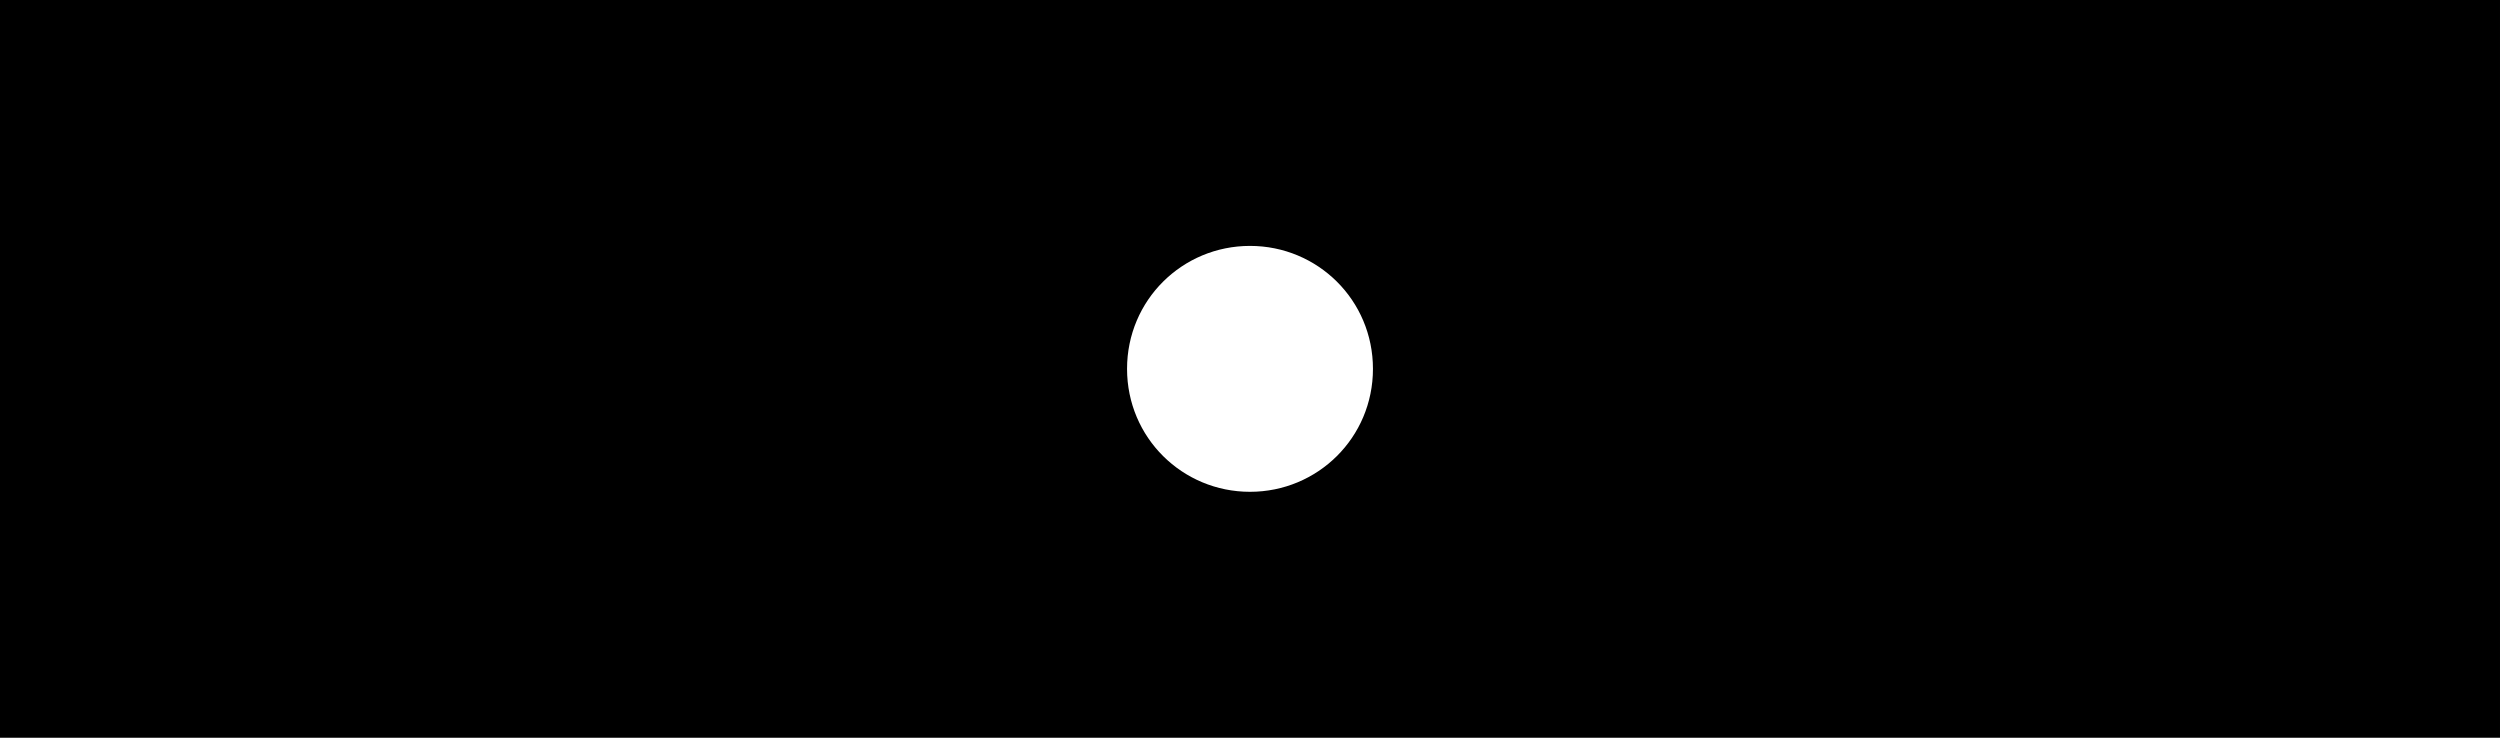
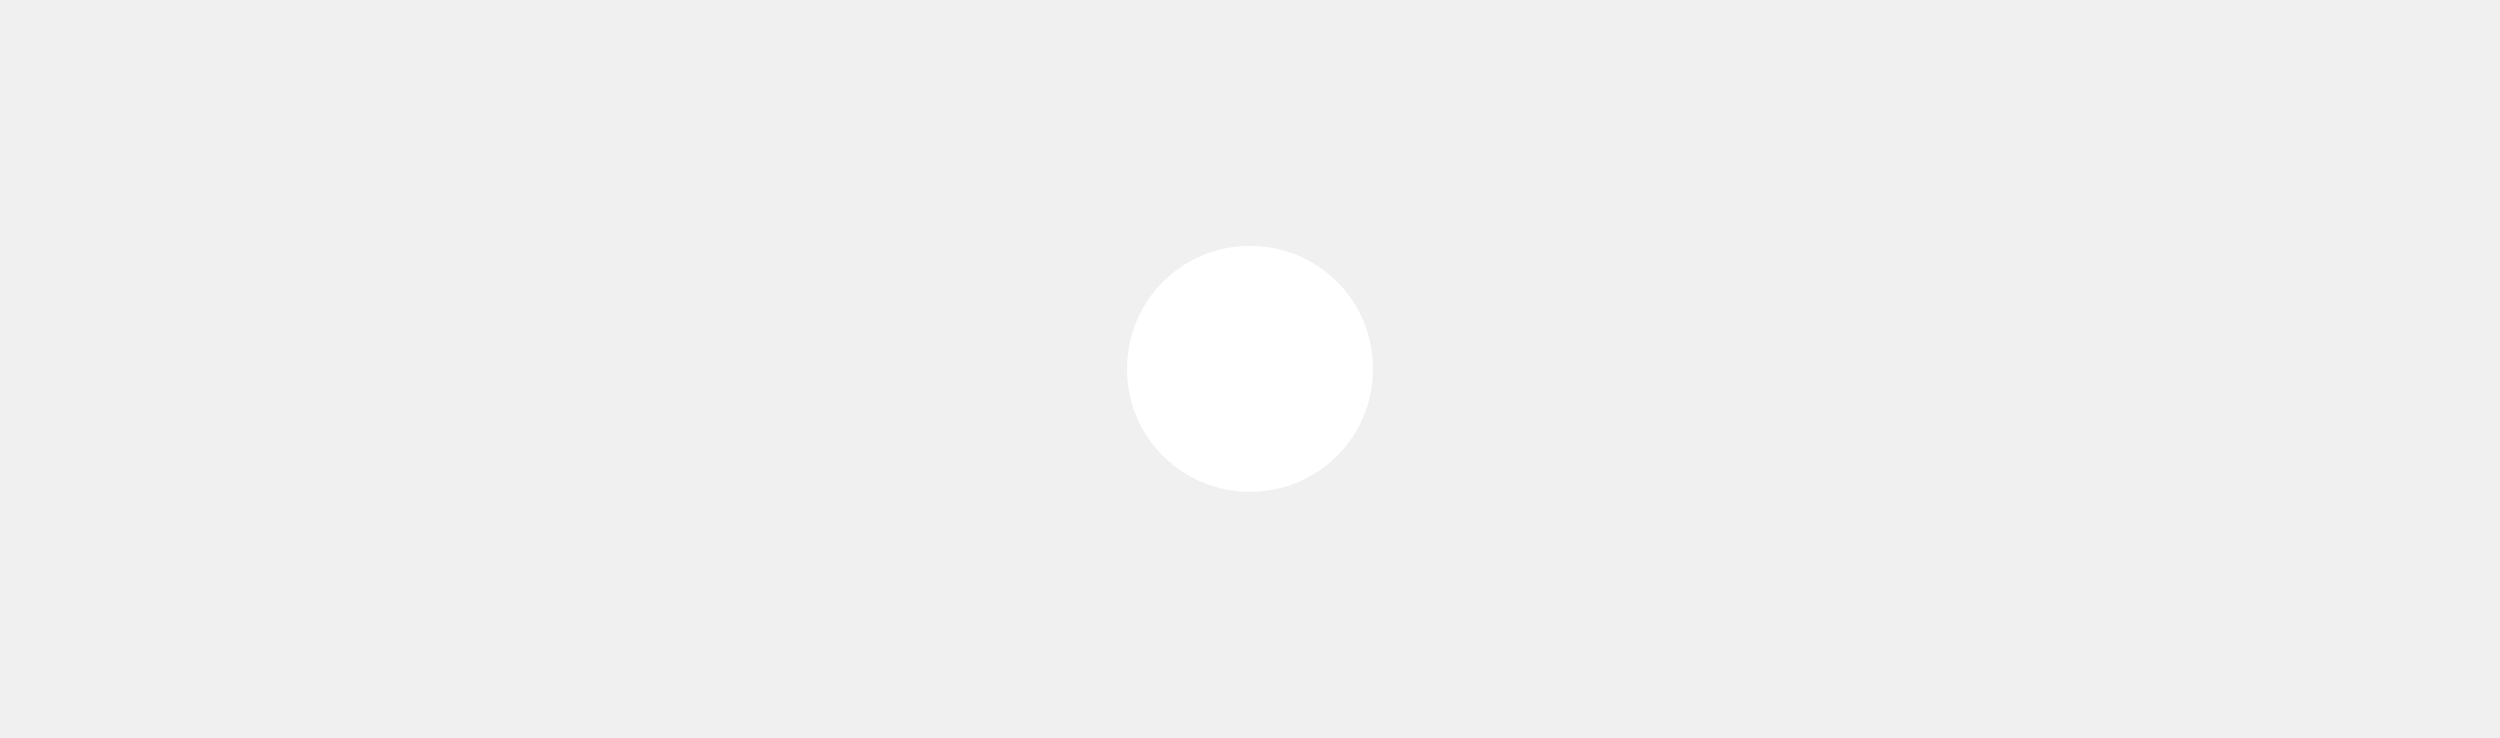
- <svg xmlns="http://www.w3.org/2000/svg" width="100%" height="100%" viewBox="0 0 122 36" version="1.1" xml:space="preserve" style="fill-rule:evenodd;clip-rule:evenodd;stroke-linejoin:round;stroke-miterlimit:2;">
-   <g transform="matrix(3.38889,0,0,0.25,0,0)">
-     <rect id="Artboard1" x="0" y="0" width="36" height="144" style="fill:none;" />
-     <clipPath id="_clip1">
-       <rect id="Artboard11" x="0" y="0" width="36" height="144" />
-     </clipPath>
-     <g clip-path="url(#_clip1)">
-       <g transform="matrix(2.13018,0,0,9,-117.373,-2016)">
-         <rect x="55.1" y="224" width="16.9" height="16" />
-       </g>
-       <g transform="matrix(0.295082,0,0,4.0678,-0.413115,-1344)">
-         <path d="M62.4,344.2C64.6,344.2 66.4,345.9 66.4,348.1C66.4,350.3 64.6,352 62.4,352C60.2,352 58.4,350.3 58.4,348.1C58.4,345.9 60.2,344.2 62.4,344.2M62.4,342.2C59.1,342.2 56.4,344.8 56.4,348.1C56.4,351.4 59.1,354 62.4,354C65.7,354 68.4,351.4 68.4,348.1C68.4,344.8 65.7,342.2 62.4,342.2Z" style="fill:white;fill-rule:nonzero;" />
-       </g>
-       <g transform="matrix(0.295082,0,0,4,-0.295082,-20)">
-         <circle cx="62" cy="23" r="5" style="fill:white;" />
-       </g>
-     </g>
-   </g>
+ <svg xmlns="http://www.w3.org/2000/svg" width="100%" height="100%" viewBox="0 0 122 36" version="1.1" style="fill-rule:evenodd;clip-rule:evenodd;stroke-linejoin:round;stroke-miterlimit:2;">
+   <path d="M 61 14.034 C 63.2 14.034 65 15.763 65 18 C 65 20.238 63.2 21.966 61 21.966 C 58.8 21.966 57 20.238 57 18 C 57 15.763 58.8 14.034 61 14.034 M 61 12 C 57.7 12 55 14.644 55 18 C 55 21.356 57.7 24 61 24 C 64.3 24 67 21.356 67 18 C 67 14.644 64.3 12 61 12 Z" style="fill:white;fill-rule:nonzero;" />
+   <circle cx="61" cy="18" r="5" style="fill:white;" />
</svg>
